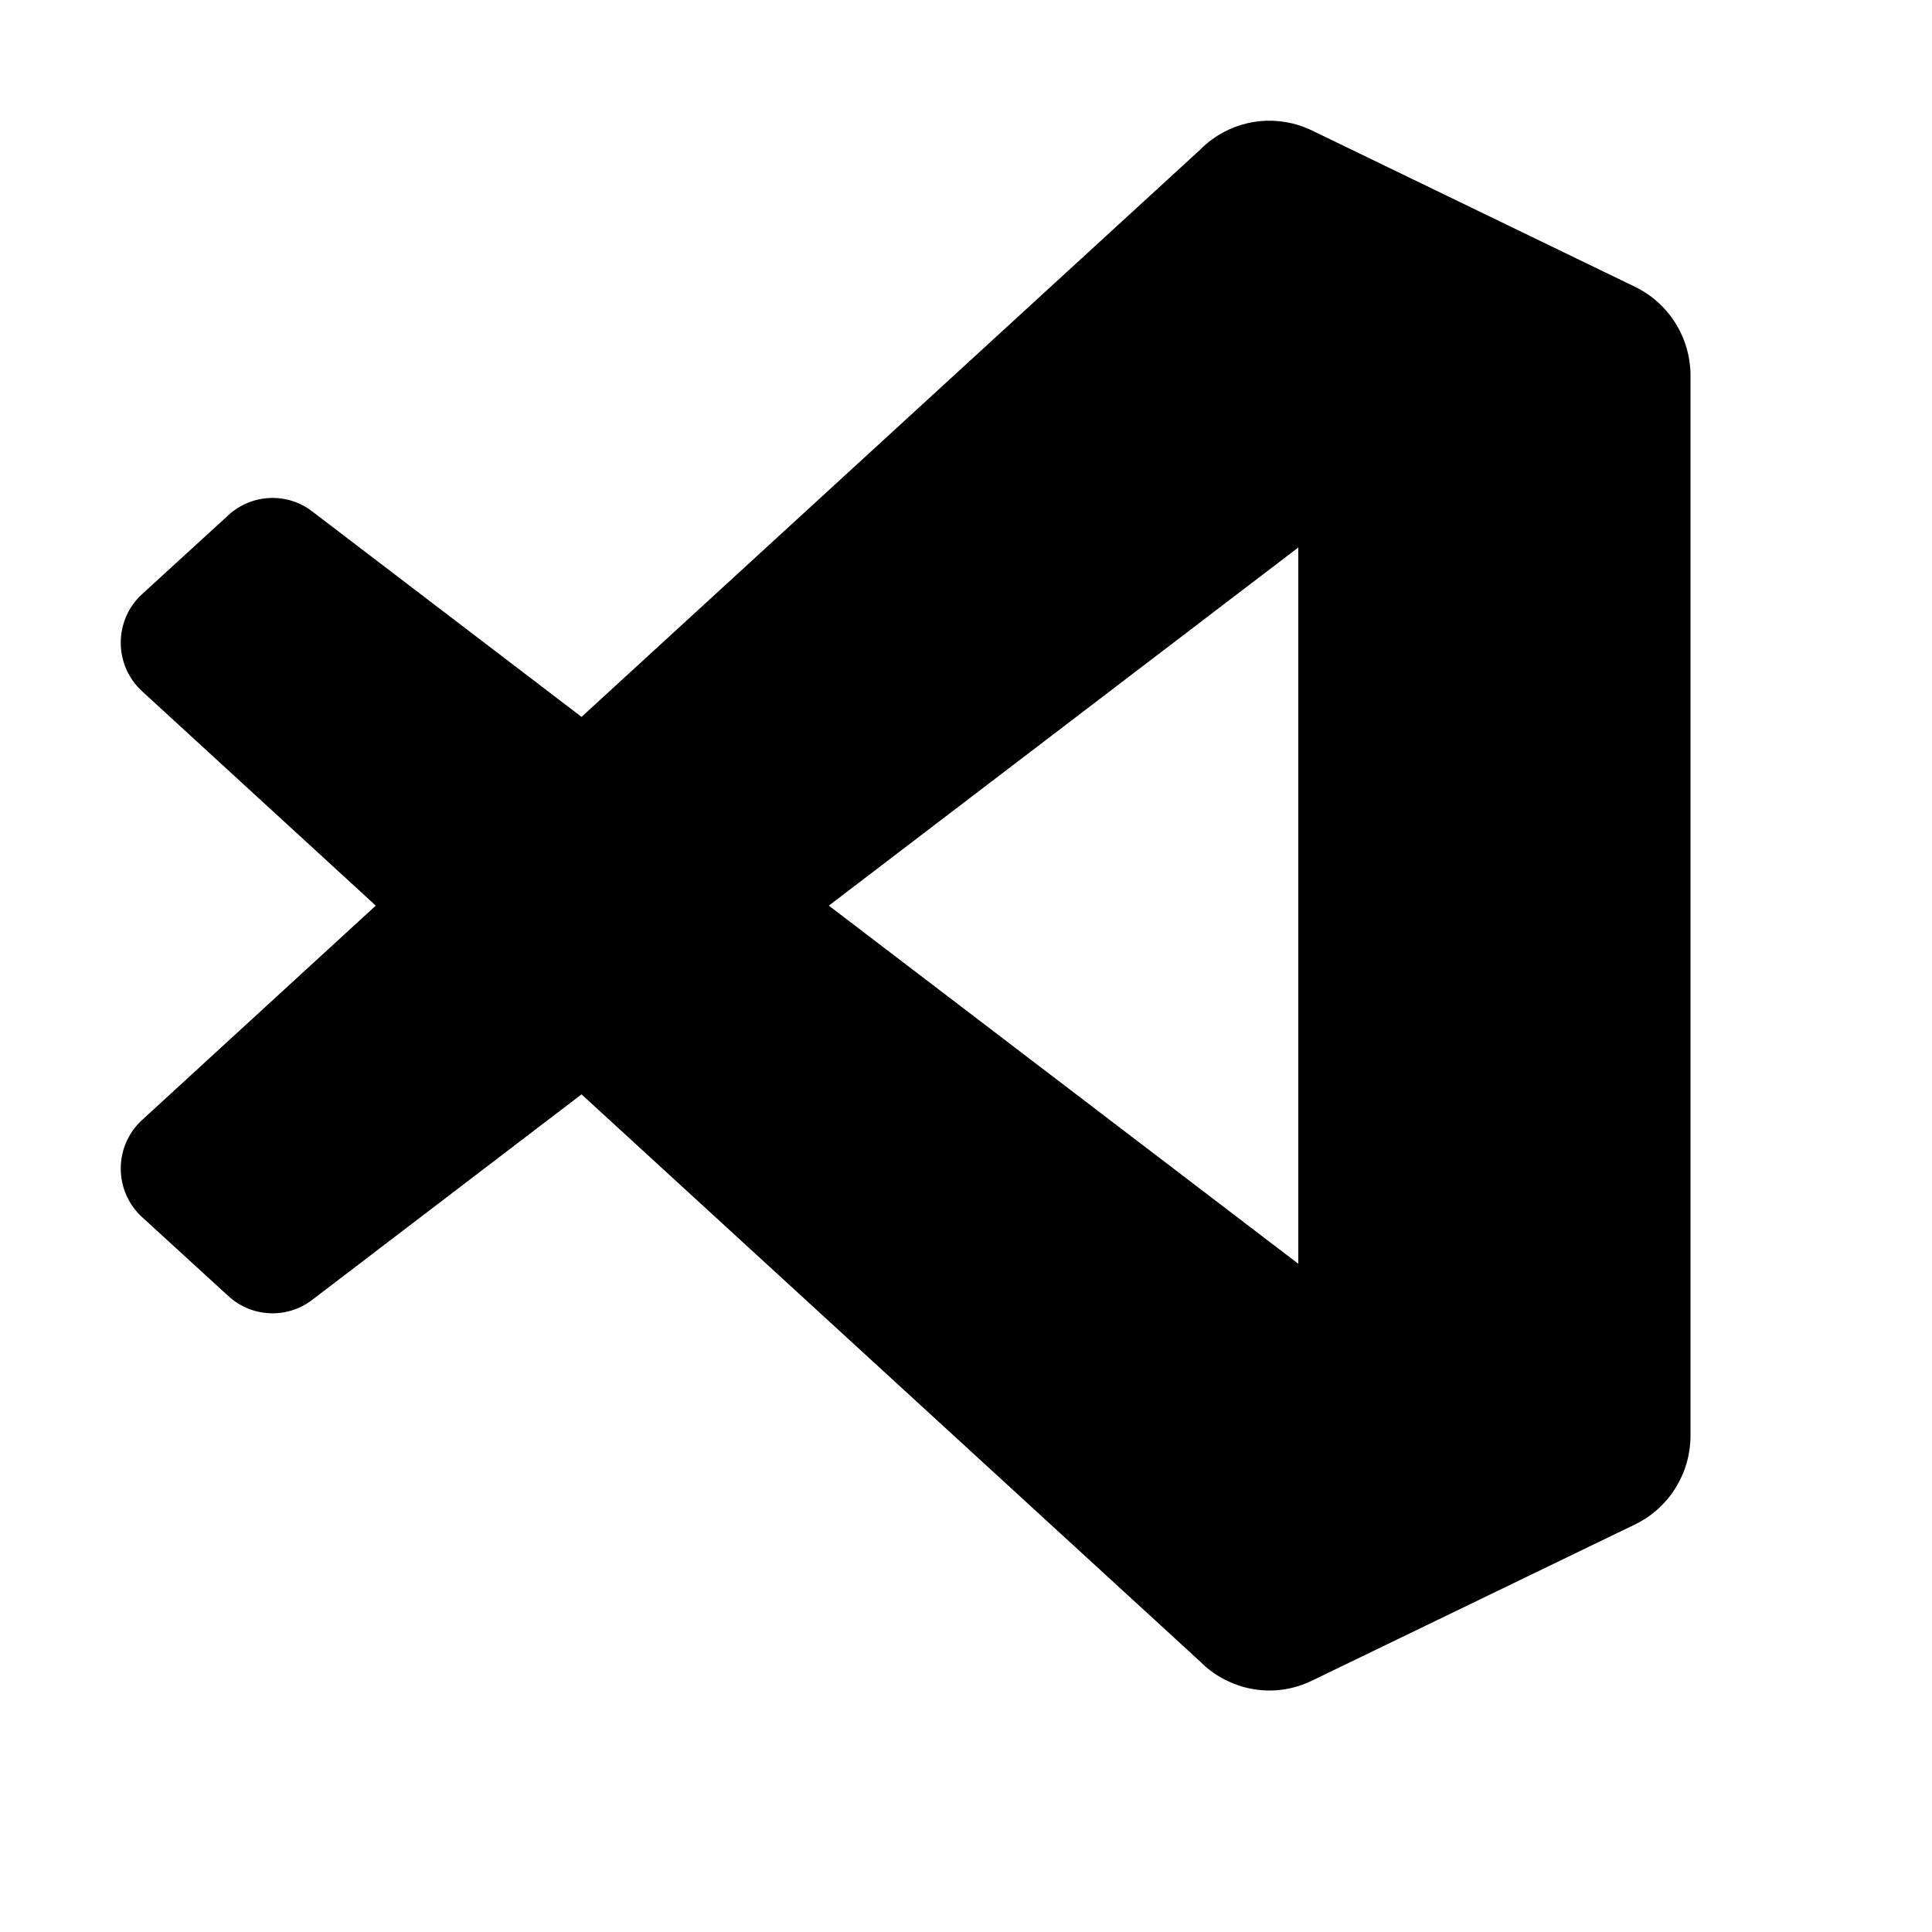
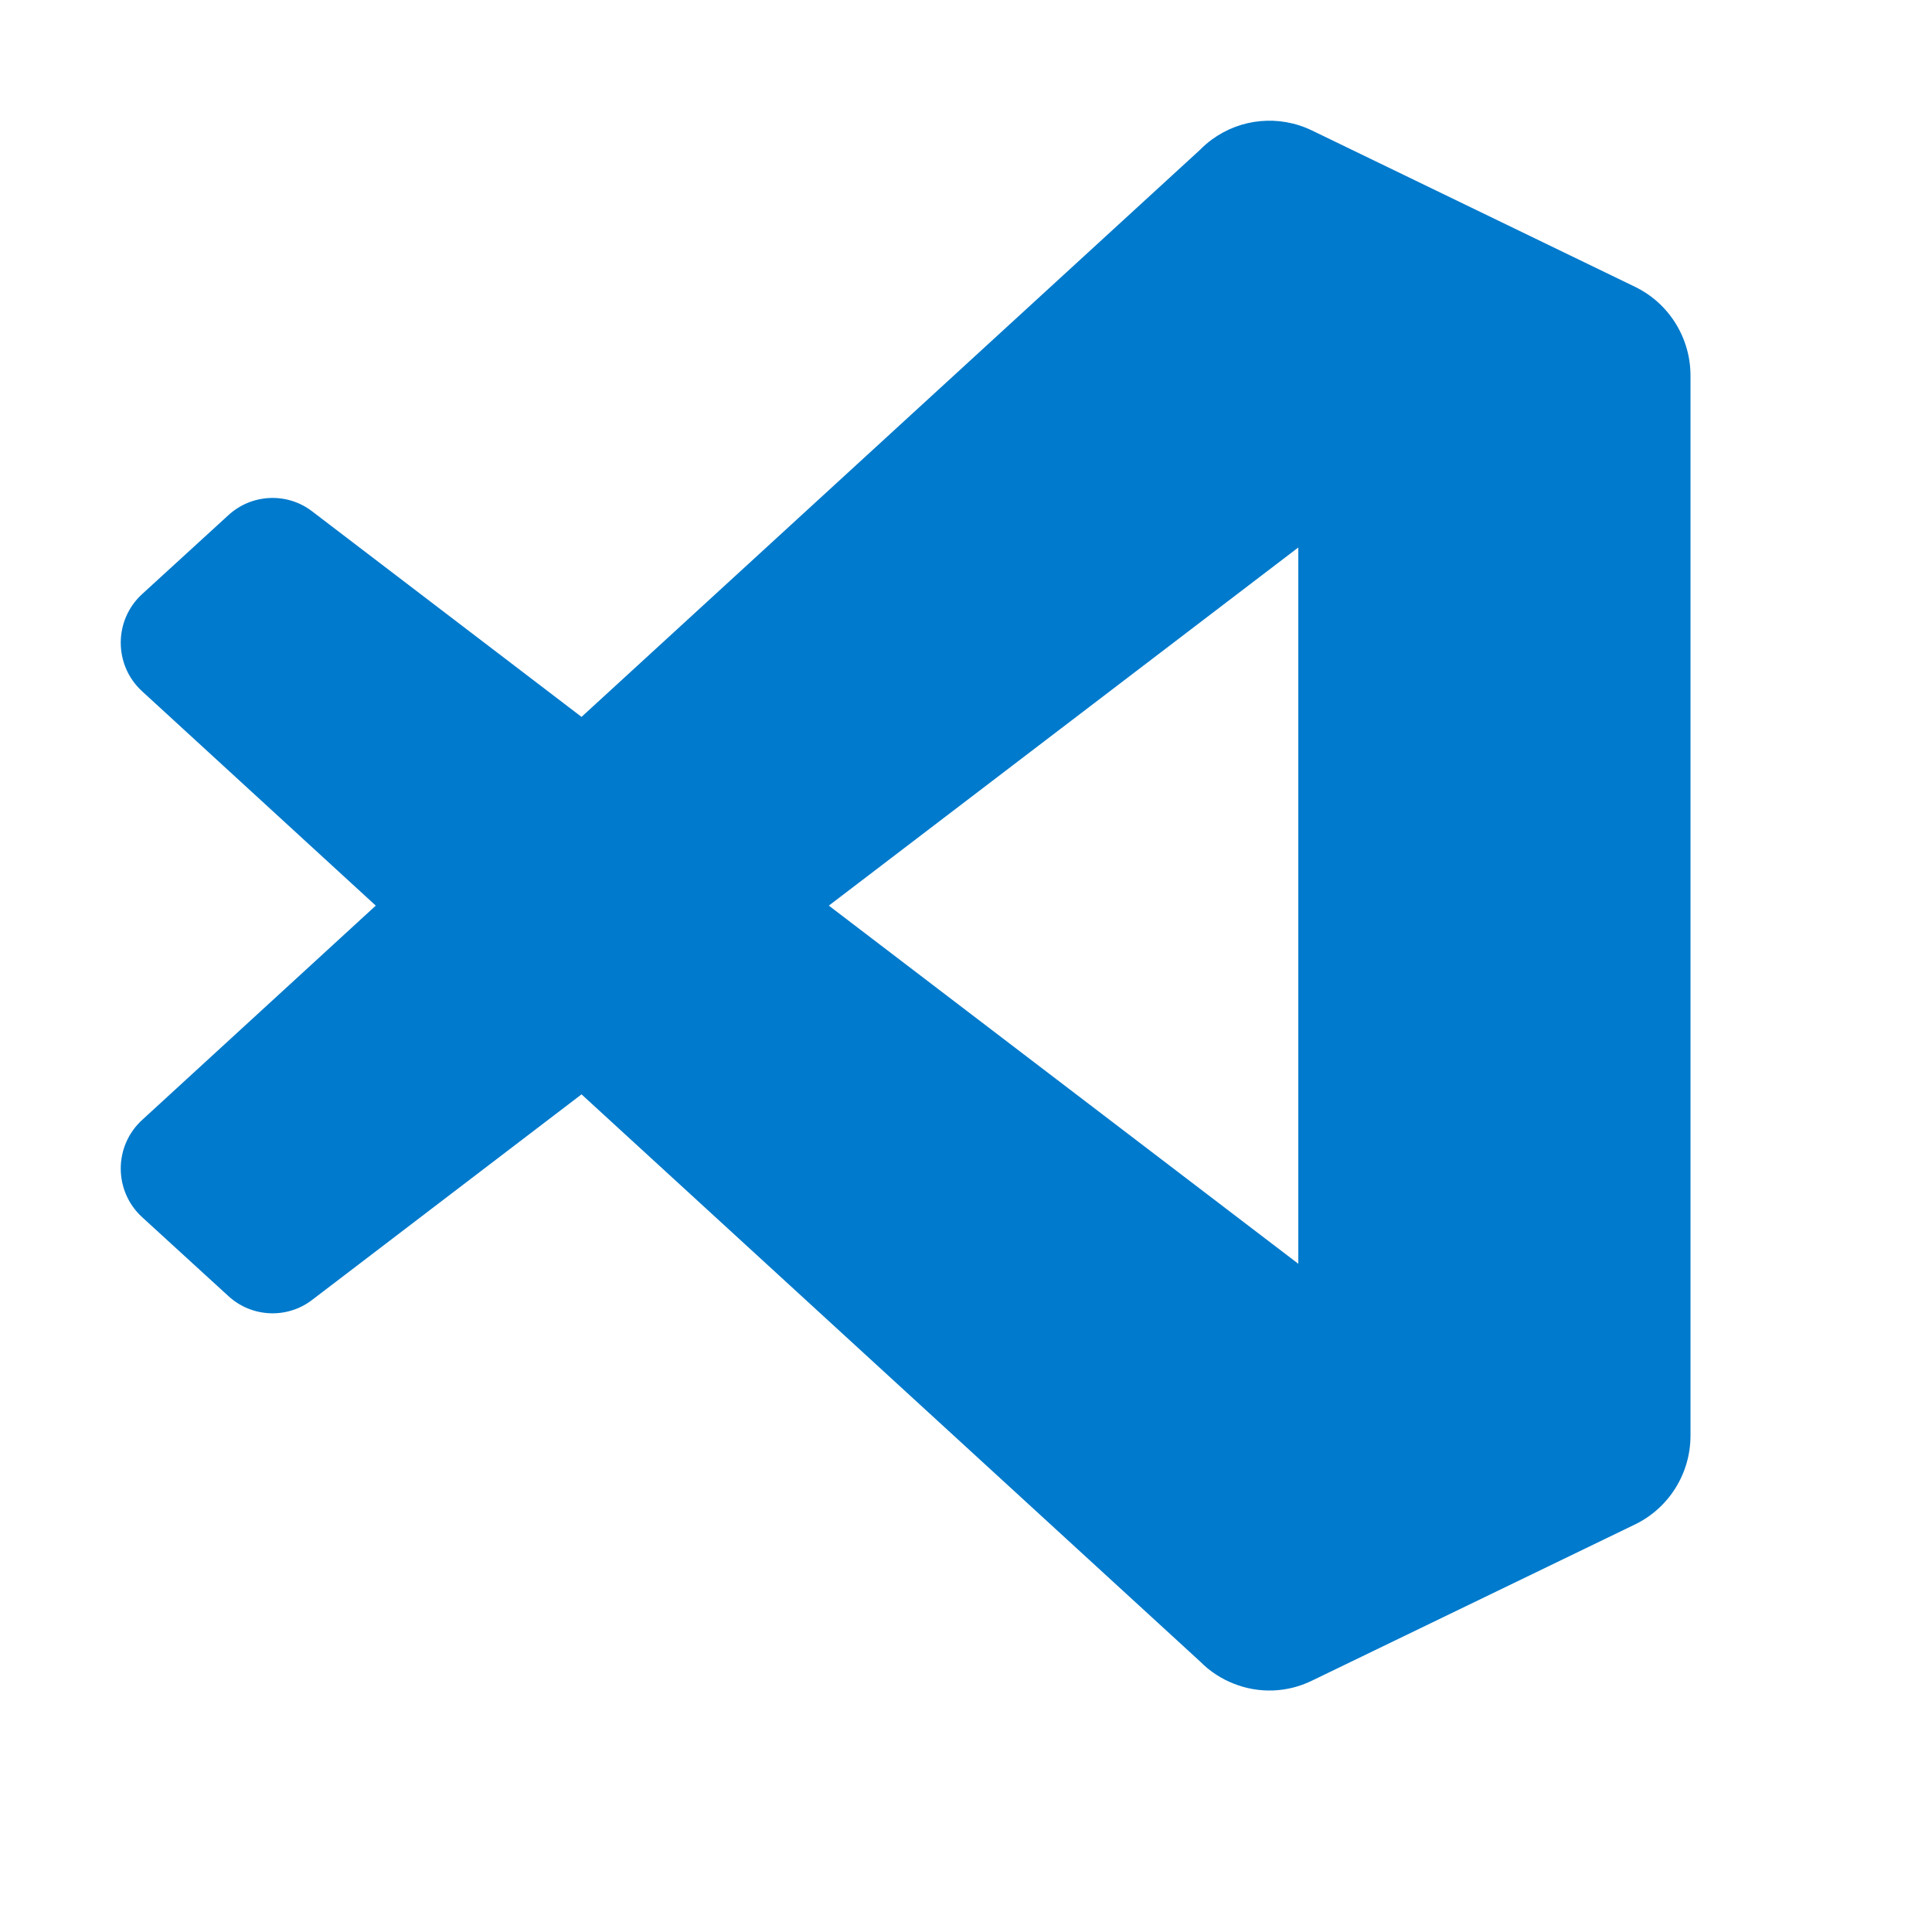
- <svg xmlns="http://www.w3.org/2000/svg" width="16" height="16" viewBox="0 0 16 16" fill="currentColor">
+ <svg xmlns="http://www.w3.org/2000/svg" width="16" height="16" viewBox="0 0 16 16" fill="#007ACC">
  <path d="M10.864 13.919C10.657 14.02 10.423 14.025 10.219 13.944C10.116 13.904 10.021 13.843 9.94 13.761L4.816 9.063L2.584 10.766C2.377 10.924 2.086 10.911 1.893 10.735L1.177 10.08C0.941 9.864 0.941 9.491 1.177 9.275L3.112 7.5L1.177 5.725C0.941 5.509 0.941 5.136 1.177 4.92L1.893 4.265C2.086 4.089 2.377 4.076 2.584 4.234L4.816 5.937L9.94 1.239C9.97 1.208 10.003 1.18 10.037 1.155C10.275 0.981 10.592 0.949 10.864 1.08L13.54 2.375C13.821 2.511 14 2.797 14 3.111V8H10.752V4.534L6.864 7.5L10.752 10.466V8H14V11.889C14 12.203 13.821 12.489 13.54 12.625L10.864 13.919Z" />
</svg>
